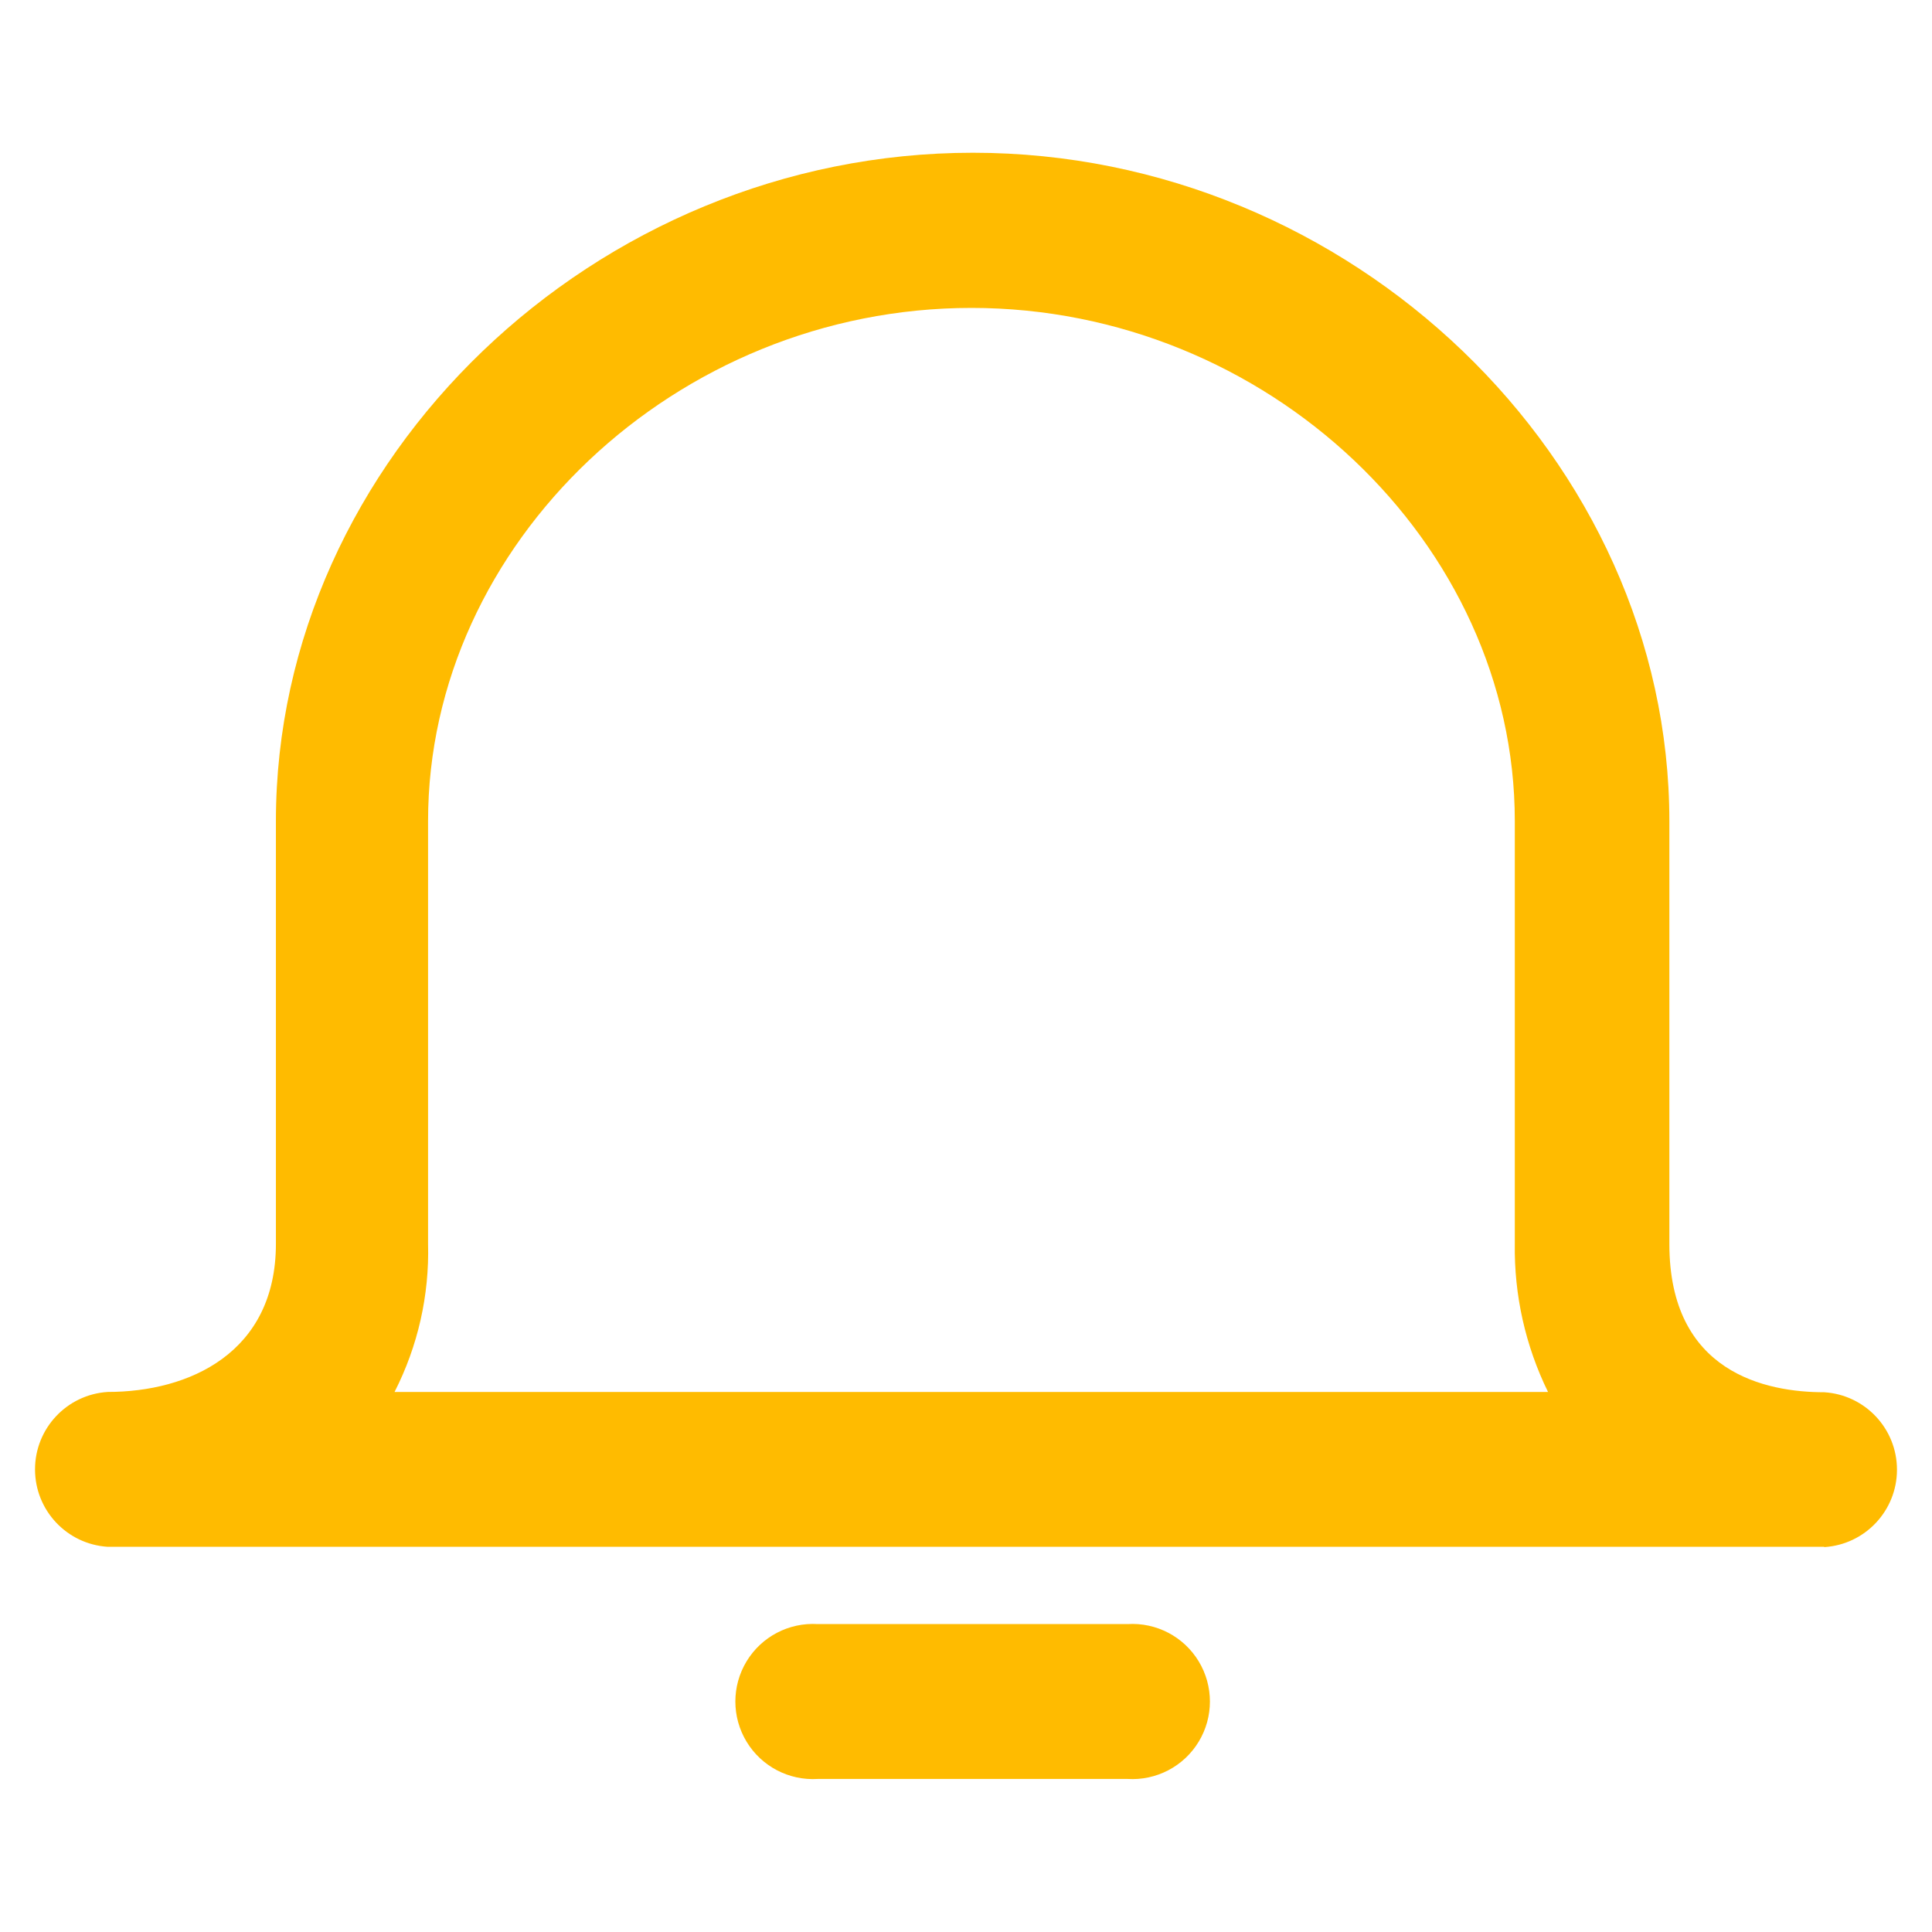
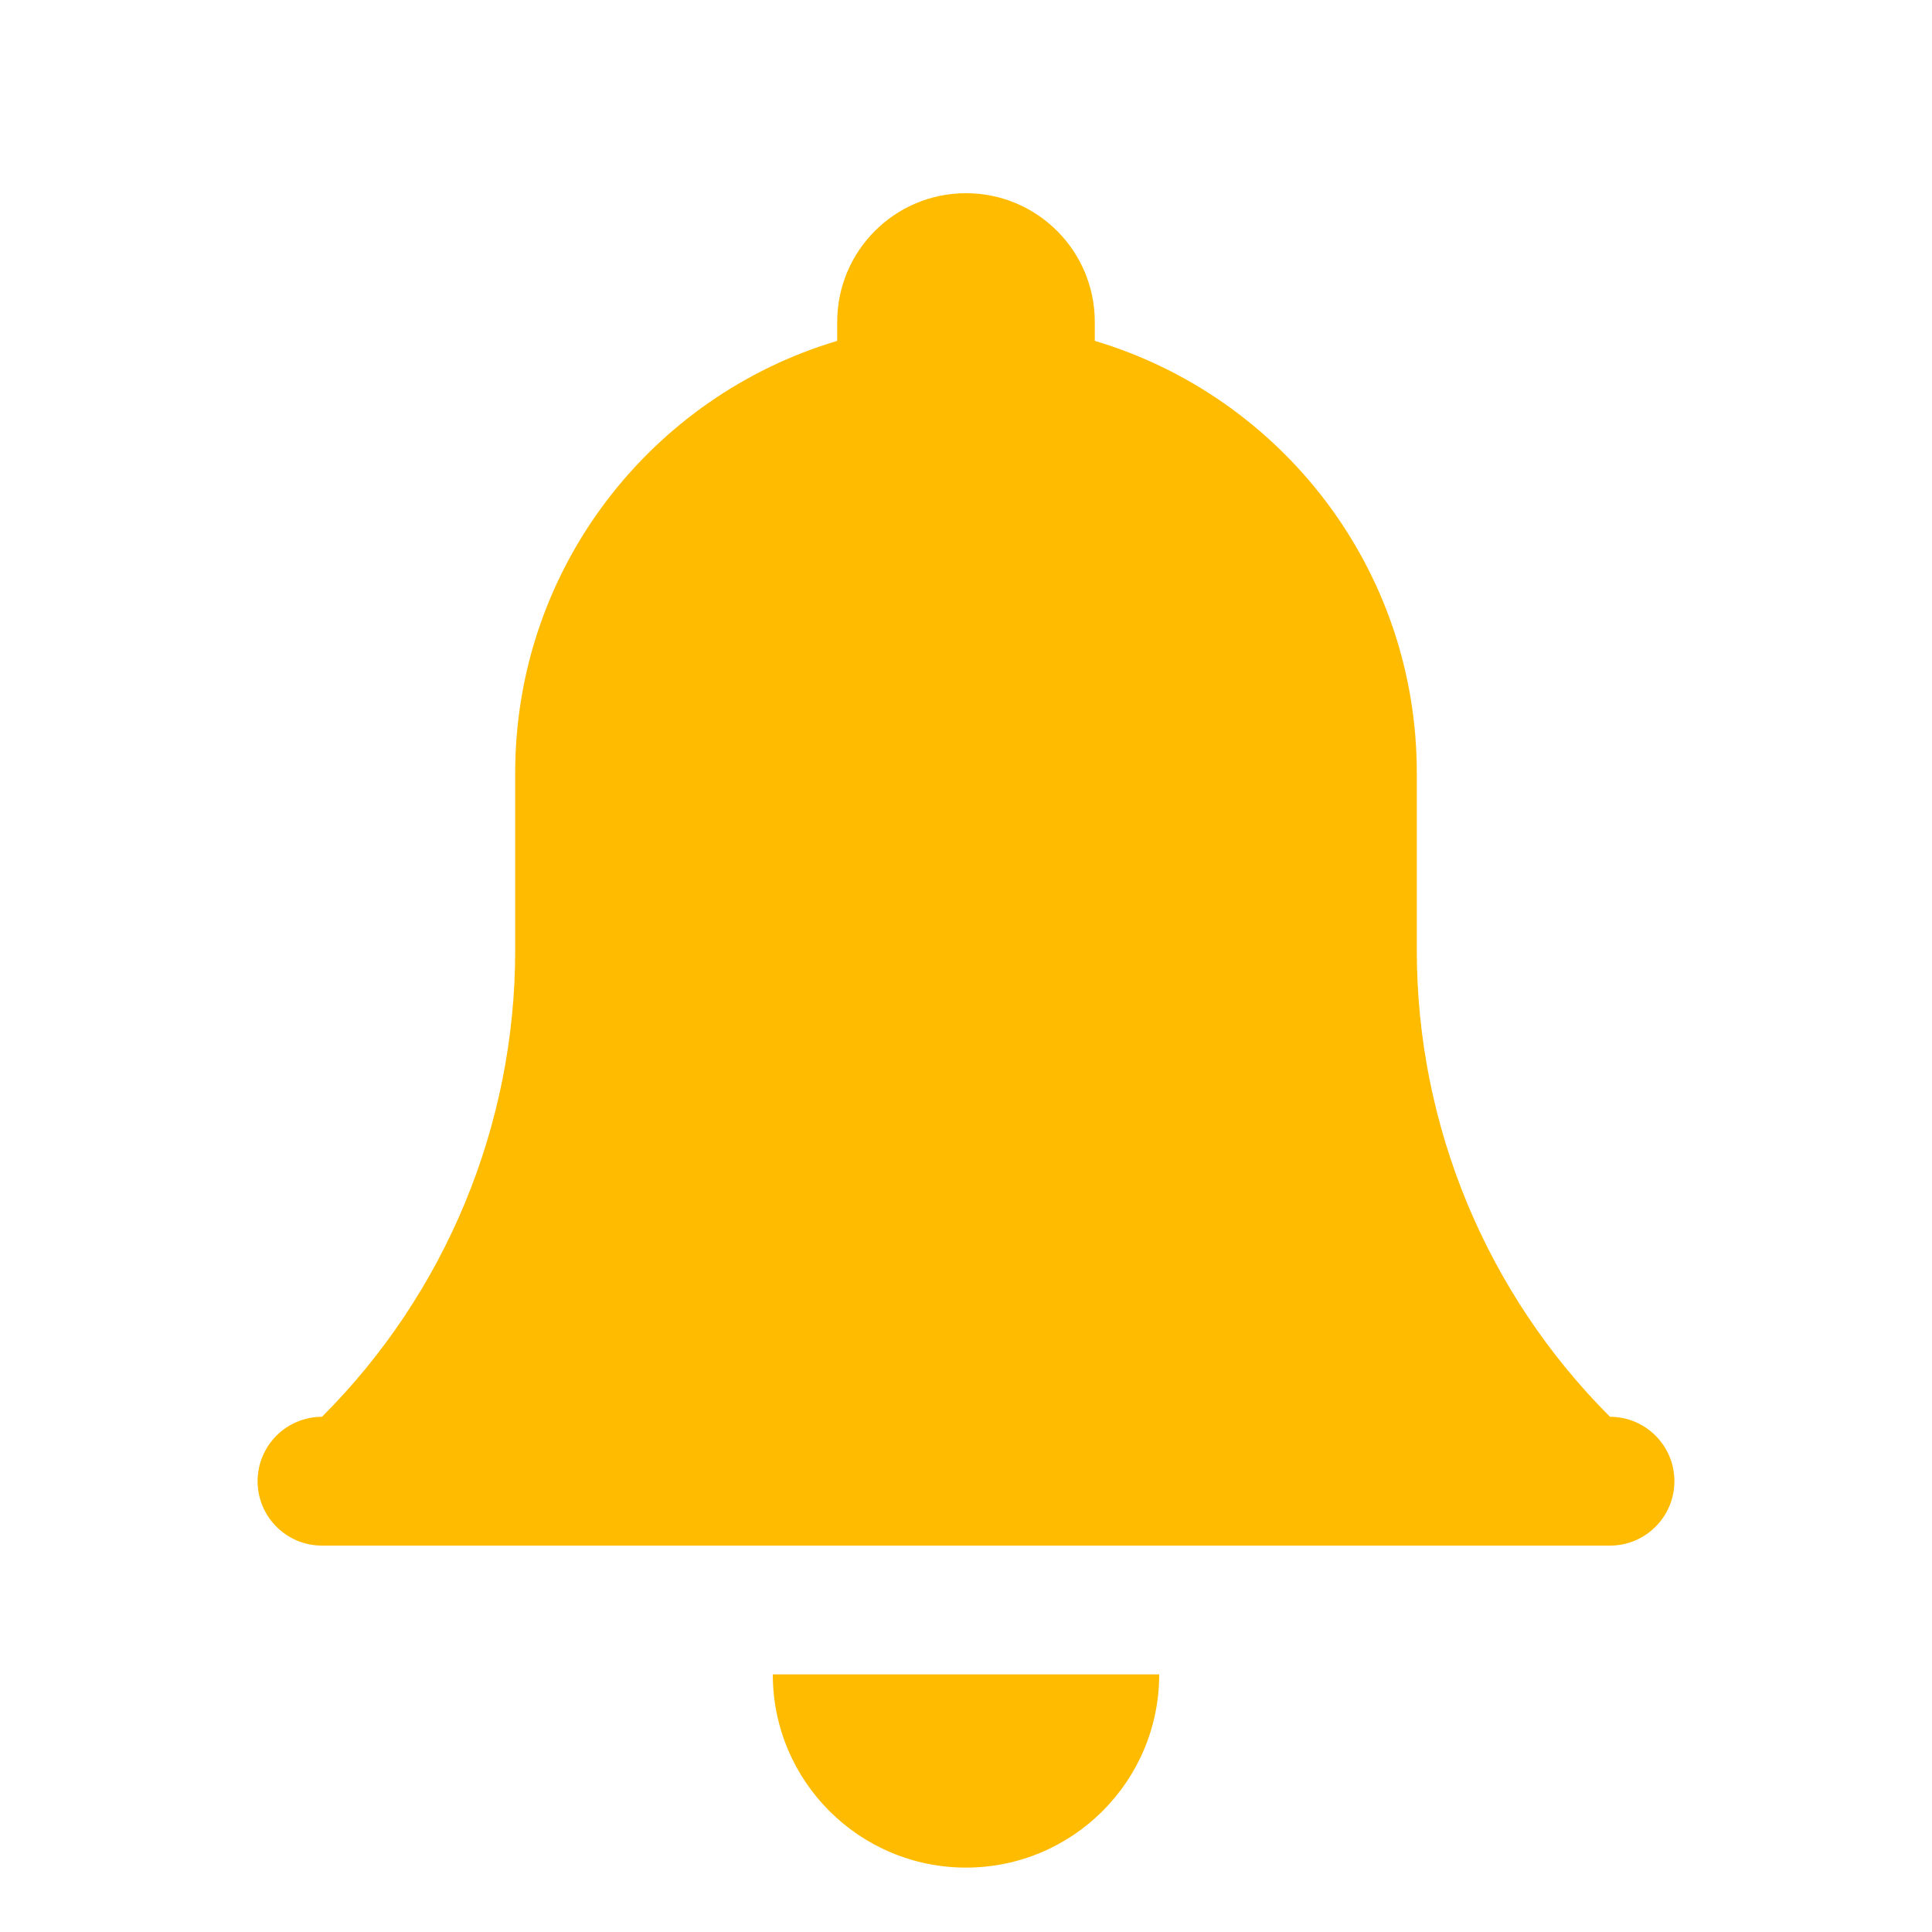
- <svg xmlns="http://www.w3.org/2000/svg" id="Слой_1" data-name="Слой 1" viewBox="0 0 64 64">
-   <defs>
-     <style>.cls-1{fill:#fb0;}</style>
-   </defs>
-   <g id="_Group_" data-name="&lt;Group&gt;">
-     <path id="_Compound_Path_" data-name="&lt;Compound Path&gt;" class="cls-1" d="M60.43,51.24H3.57a2.57,2.57,0,0,1,0-5.13c2.69,0,5.57-1.29,5.57-4.91v-14c0-12,10.57-22.14,23.09-22.14S55.3,15.21,55.3,27.21v14c0,4.27,3.21,4.91,5.13,4.91a2.57,2.57,0,0,1,0,5.13ZM13.07,46.11H51.28a10.79,10.79,0,0,1-1.1-4.91v-14c0-9.22-8.22-17-18-17s-18,7.79-18,17v14A10.21,10.21,0,0,1,13.07,46.11Z" />
-   </g>
-   <g id="_Group_2" data-name="&lt;Group&gt;">
-     <path id="_Path_" data-name="&lt;Path&gt;" class="cls-1" d="M37.35,58.93H27.09a2.57,2.57,0,1,1,0-5.13H37.35a2.57,2.57,0,1,1,0,5.13Z" />
-   </g>
+ <svg xmlns="http://www.w3.org/2000/svg" viewBox="0 0 30 30" fill="#ffbb00" width="30px" height="30px">
+   <path d="M 15 3 C 13.895 3 13 3.895 13 5 L 13 5.293 C 10.109 6.154 8 8.829 8 12 L 8 14.758 C 8 17.475 6.921 20.079 5 22 A 1 1 0 0 0 4 23 A 1 1 0 0 0 5 24 L 25 24 A 1 1 0 0 0 26 23 A 1 1 0 0 0 25 22 C 23.079 20.079 22 17.475 22 14.758 L 22 12 C 22 8.829 19.891 6.154 17 5.293 L 17 5 C 17 3.895 16.105 3 15 3 z M 12 26 C 12 27.657 13.343 29 15 29 C 16.657 29 18 27.657 18 26 L 12 26 z" fill="#ffbb00" />
</svg>
